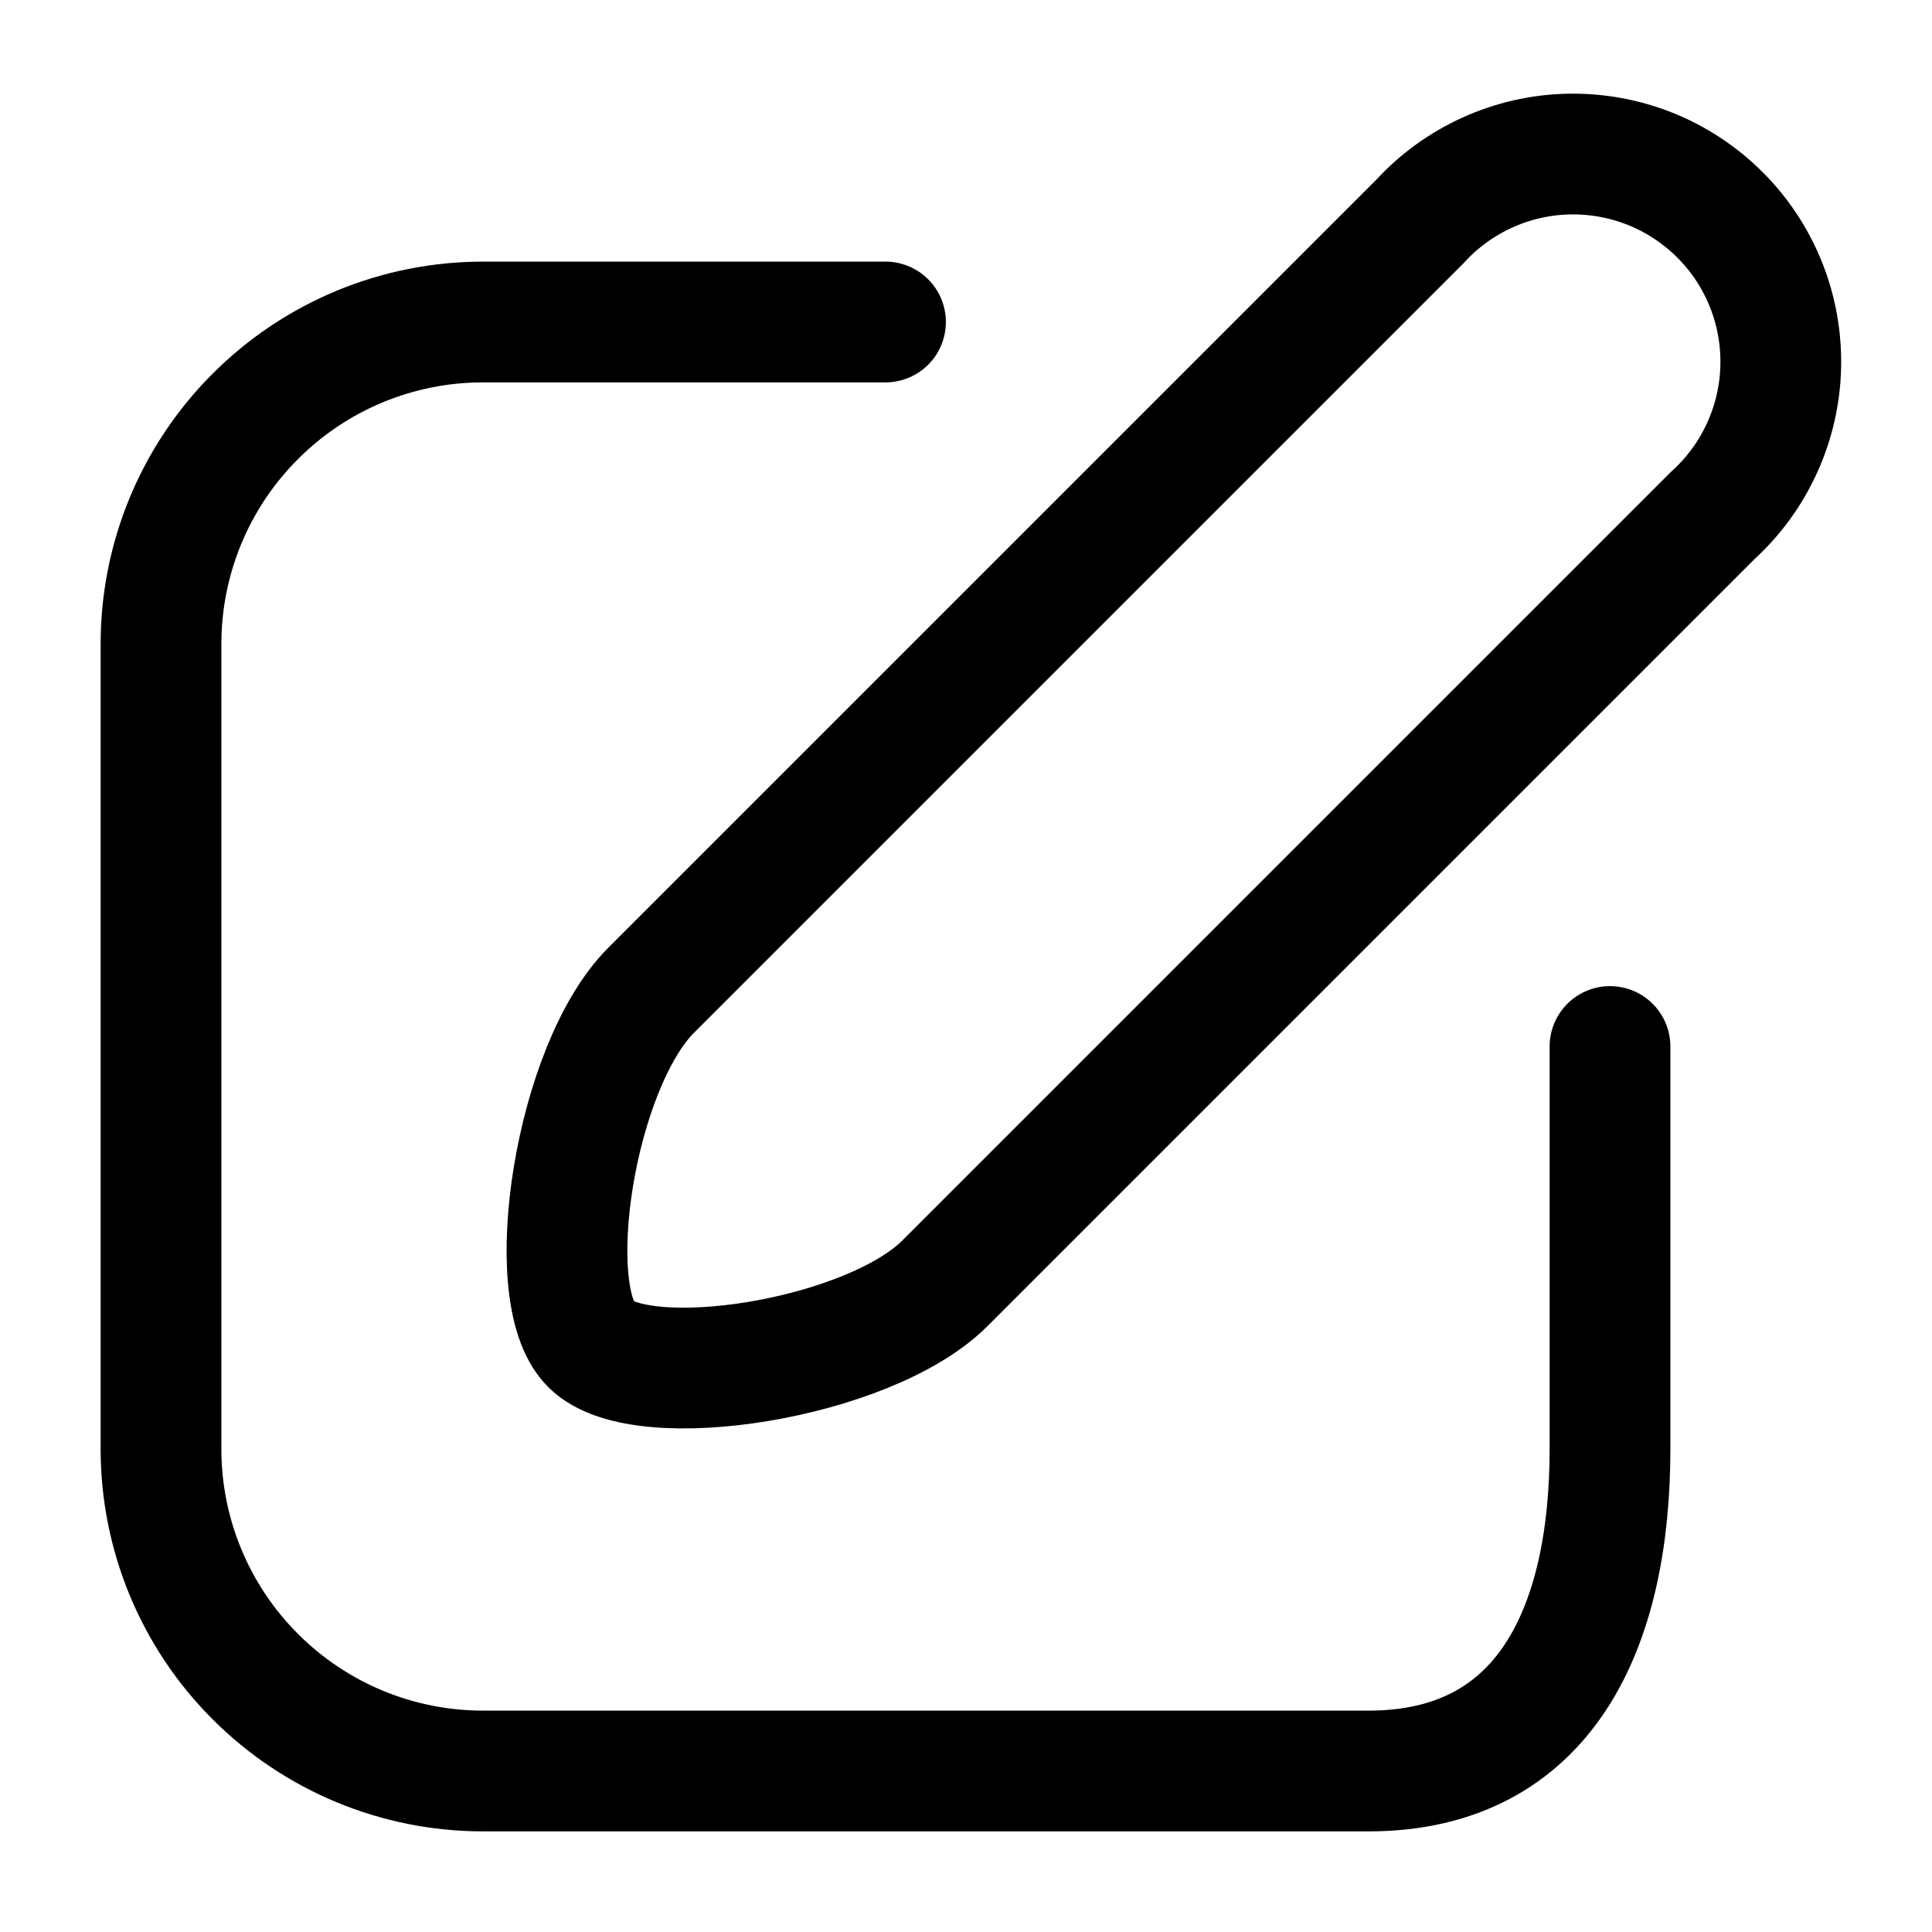
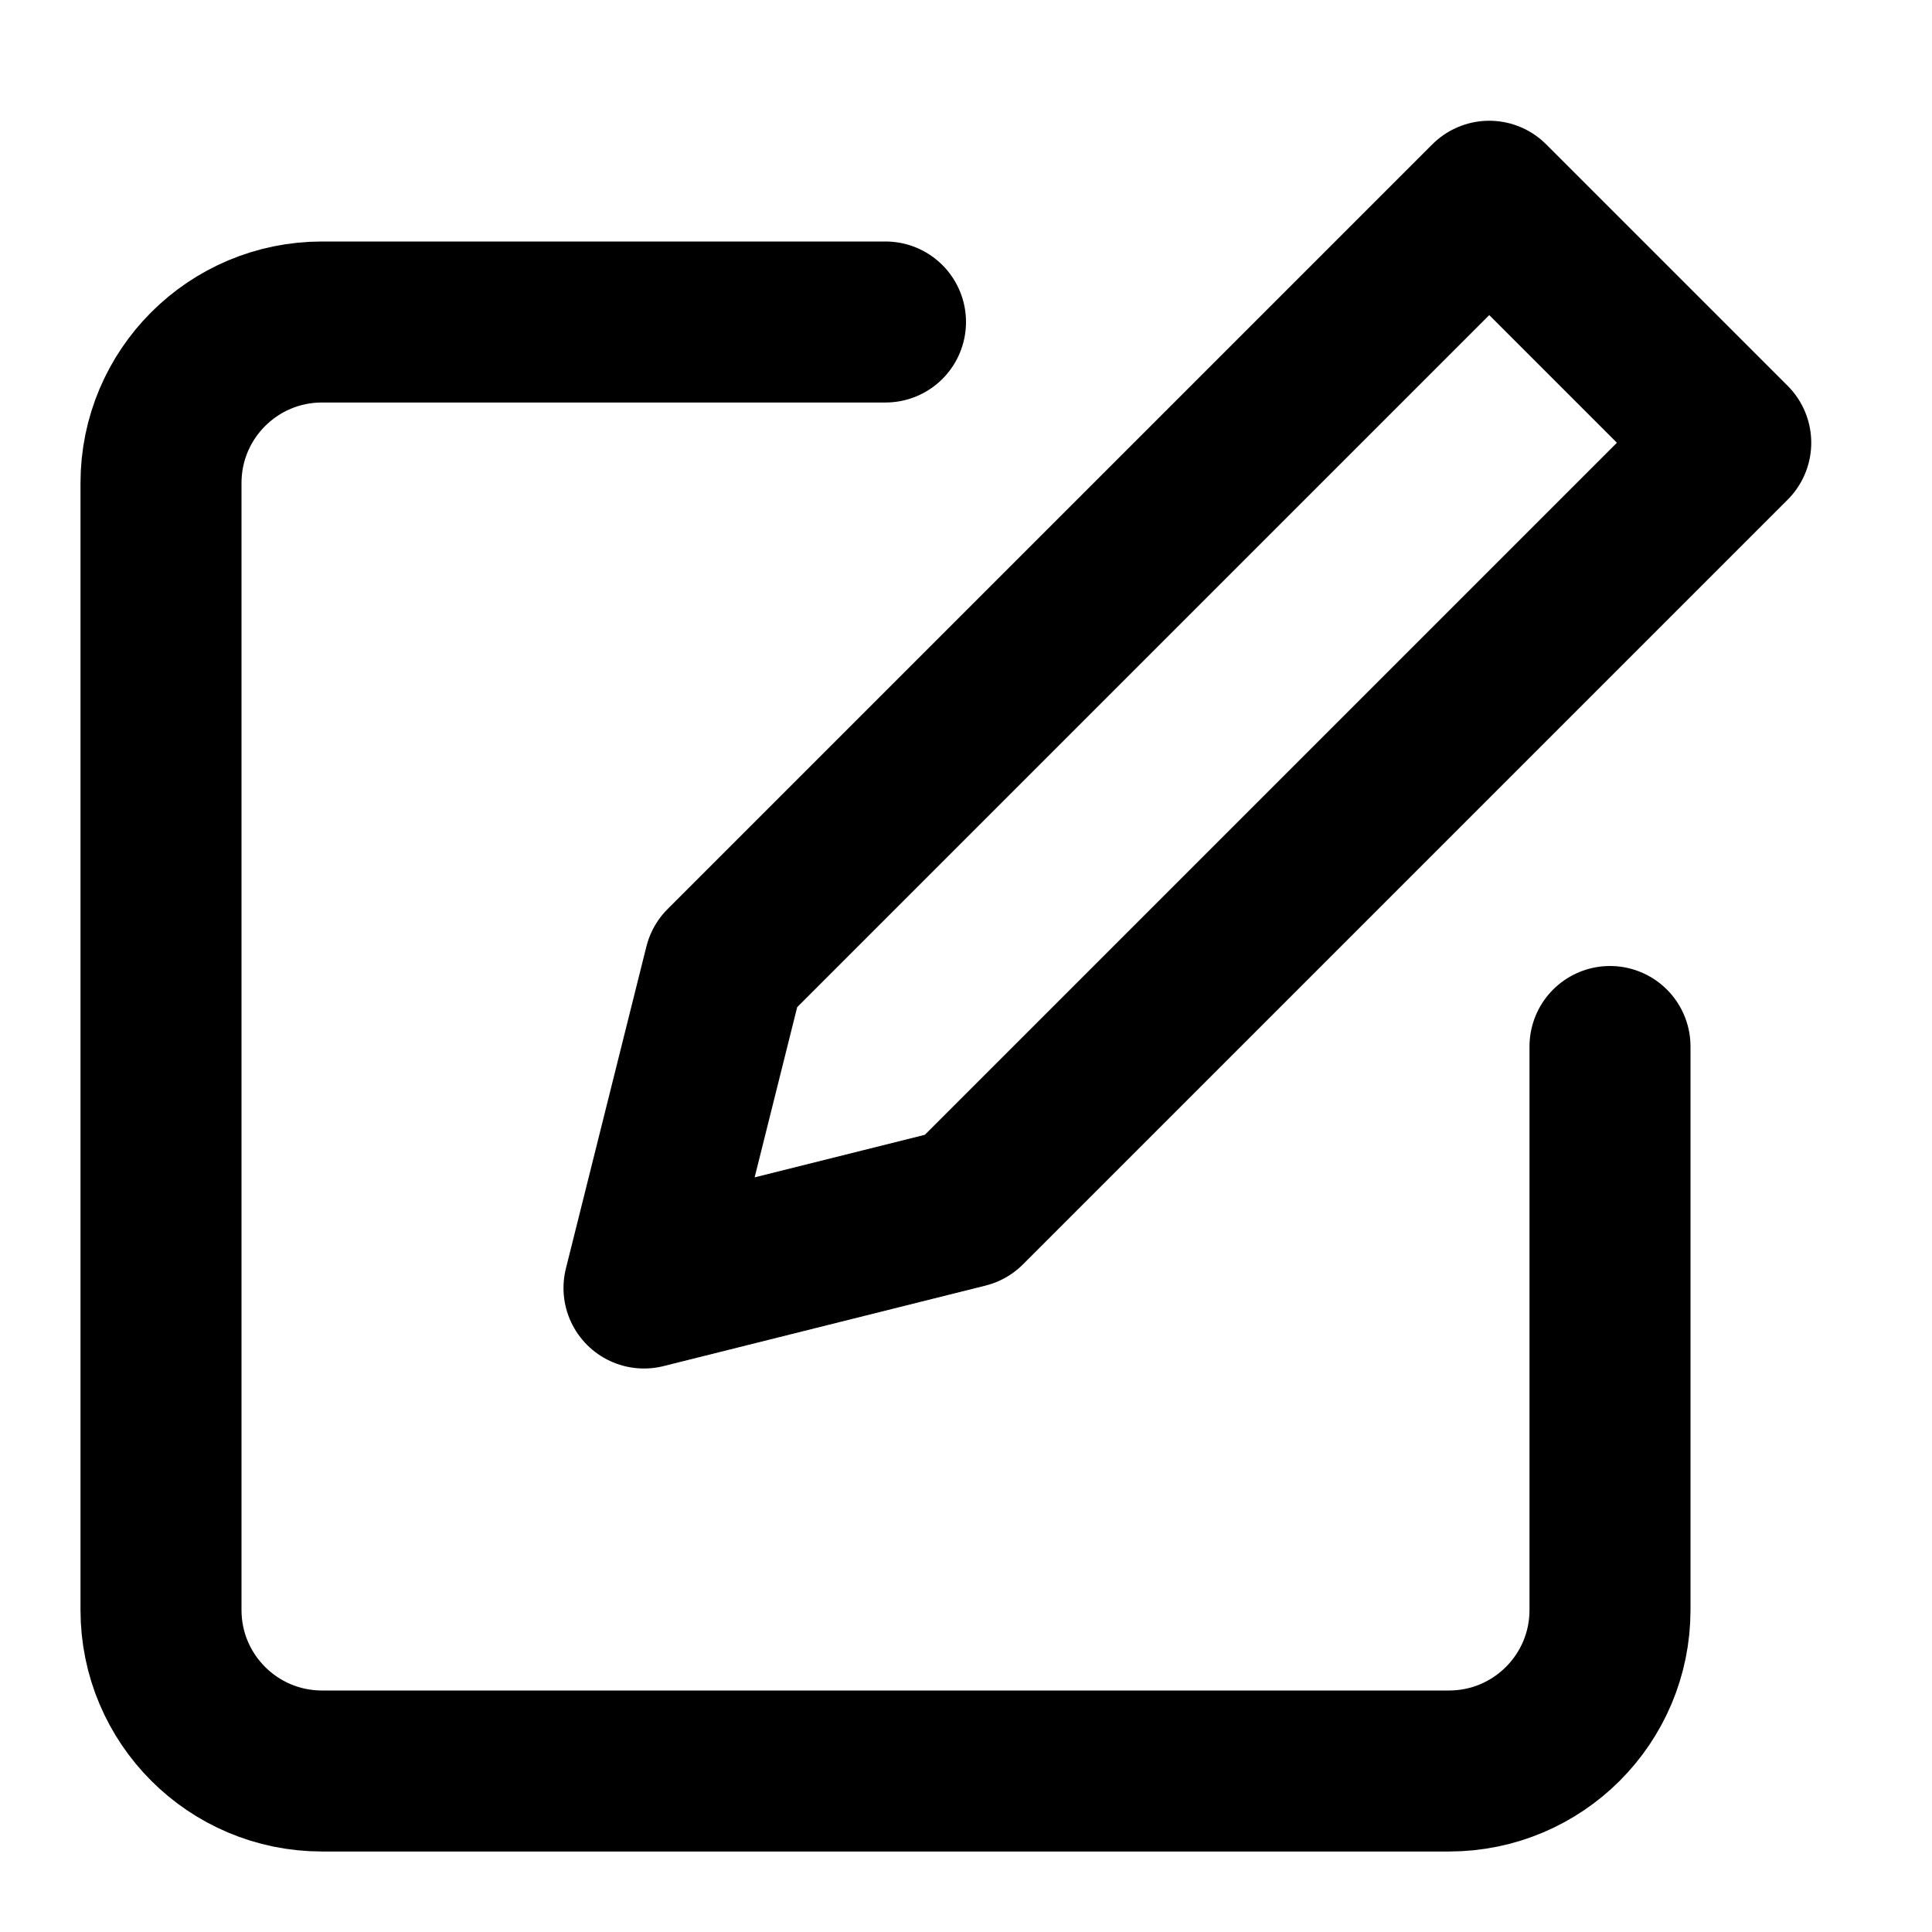
- <svg xmlns="http://www.w3.org/2000/svg" width="800px" height="800px" viewBox="0 0 24 24" fill="none">
-   <path d="M21.28 6.4L11.74 15.94C10.79 16.89 7.97 17.33 7.34 16.7C6.71 16.07 7.14 13.25 8.09 12.3L17.64 2.75C17.875 2.493 18.16 2.287 18.478 2.143C18.796 1.999 19.139 1.921 19.488 1.914C19.836 1.907 20.182 1.97 20.506 2.1C20.829 2.23 21.122 2.425 21.369 2.672C21.615 2.918 21.808 3.212 21.938 3.536C22.067 3.86 22.129 4.206 22.121 4.555C22.113 4.903 22.034 5.246 21.889 5.564C21.745 5.881 21.538 6.165 21.28 6.4V6.4Z" stroke="#000000" stroke-width="1.5" stroke-linecap="round" stroke-linejoin="round" />
-   <path d="M11 4H6C4.939 4 3.922 4.421 3.172 5.172C2.421 5.922 2 6.939 2 8V18C2 19.061 2.421 20.078 3.172 20.828C3.922 21.579 4.939 22 6 22H17C19.21 22 20 20.2 20 18V13" stroke="#000000" stroke-width="1.5" stroke-linecap="round" stroke-linejoin="round" />
+ <svg xmlns="http://www.w3.org/2000/svg" width="16" height="16" viewBox="0 0 24 24" fill="none" stroke="currentColor" stroke-width="2" stroke-linecap="round" stroke-linejoin="round">
+   <path d="M11 4H4a2 2 0 0 0-2 2v14a2 2 0 0 0 2 2h14a2 2 0 0 0 2-2v-7" />
+   <path d="m18.5 2.5 3 3L12 15l-4 1 1-4 9.5-9.5z" />
</svg>
